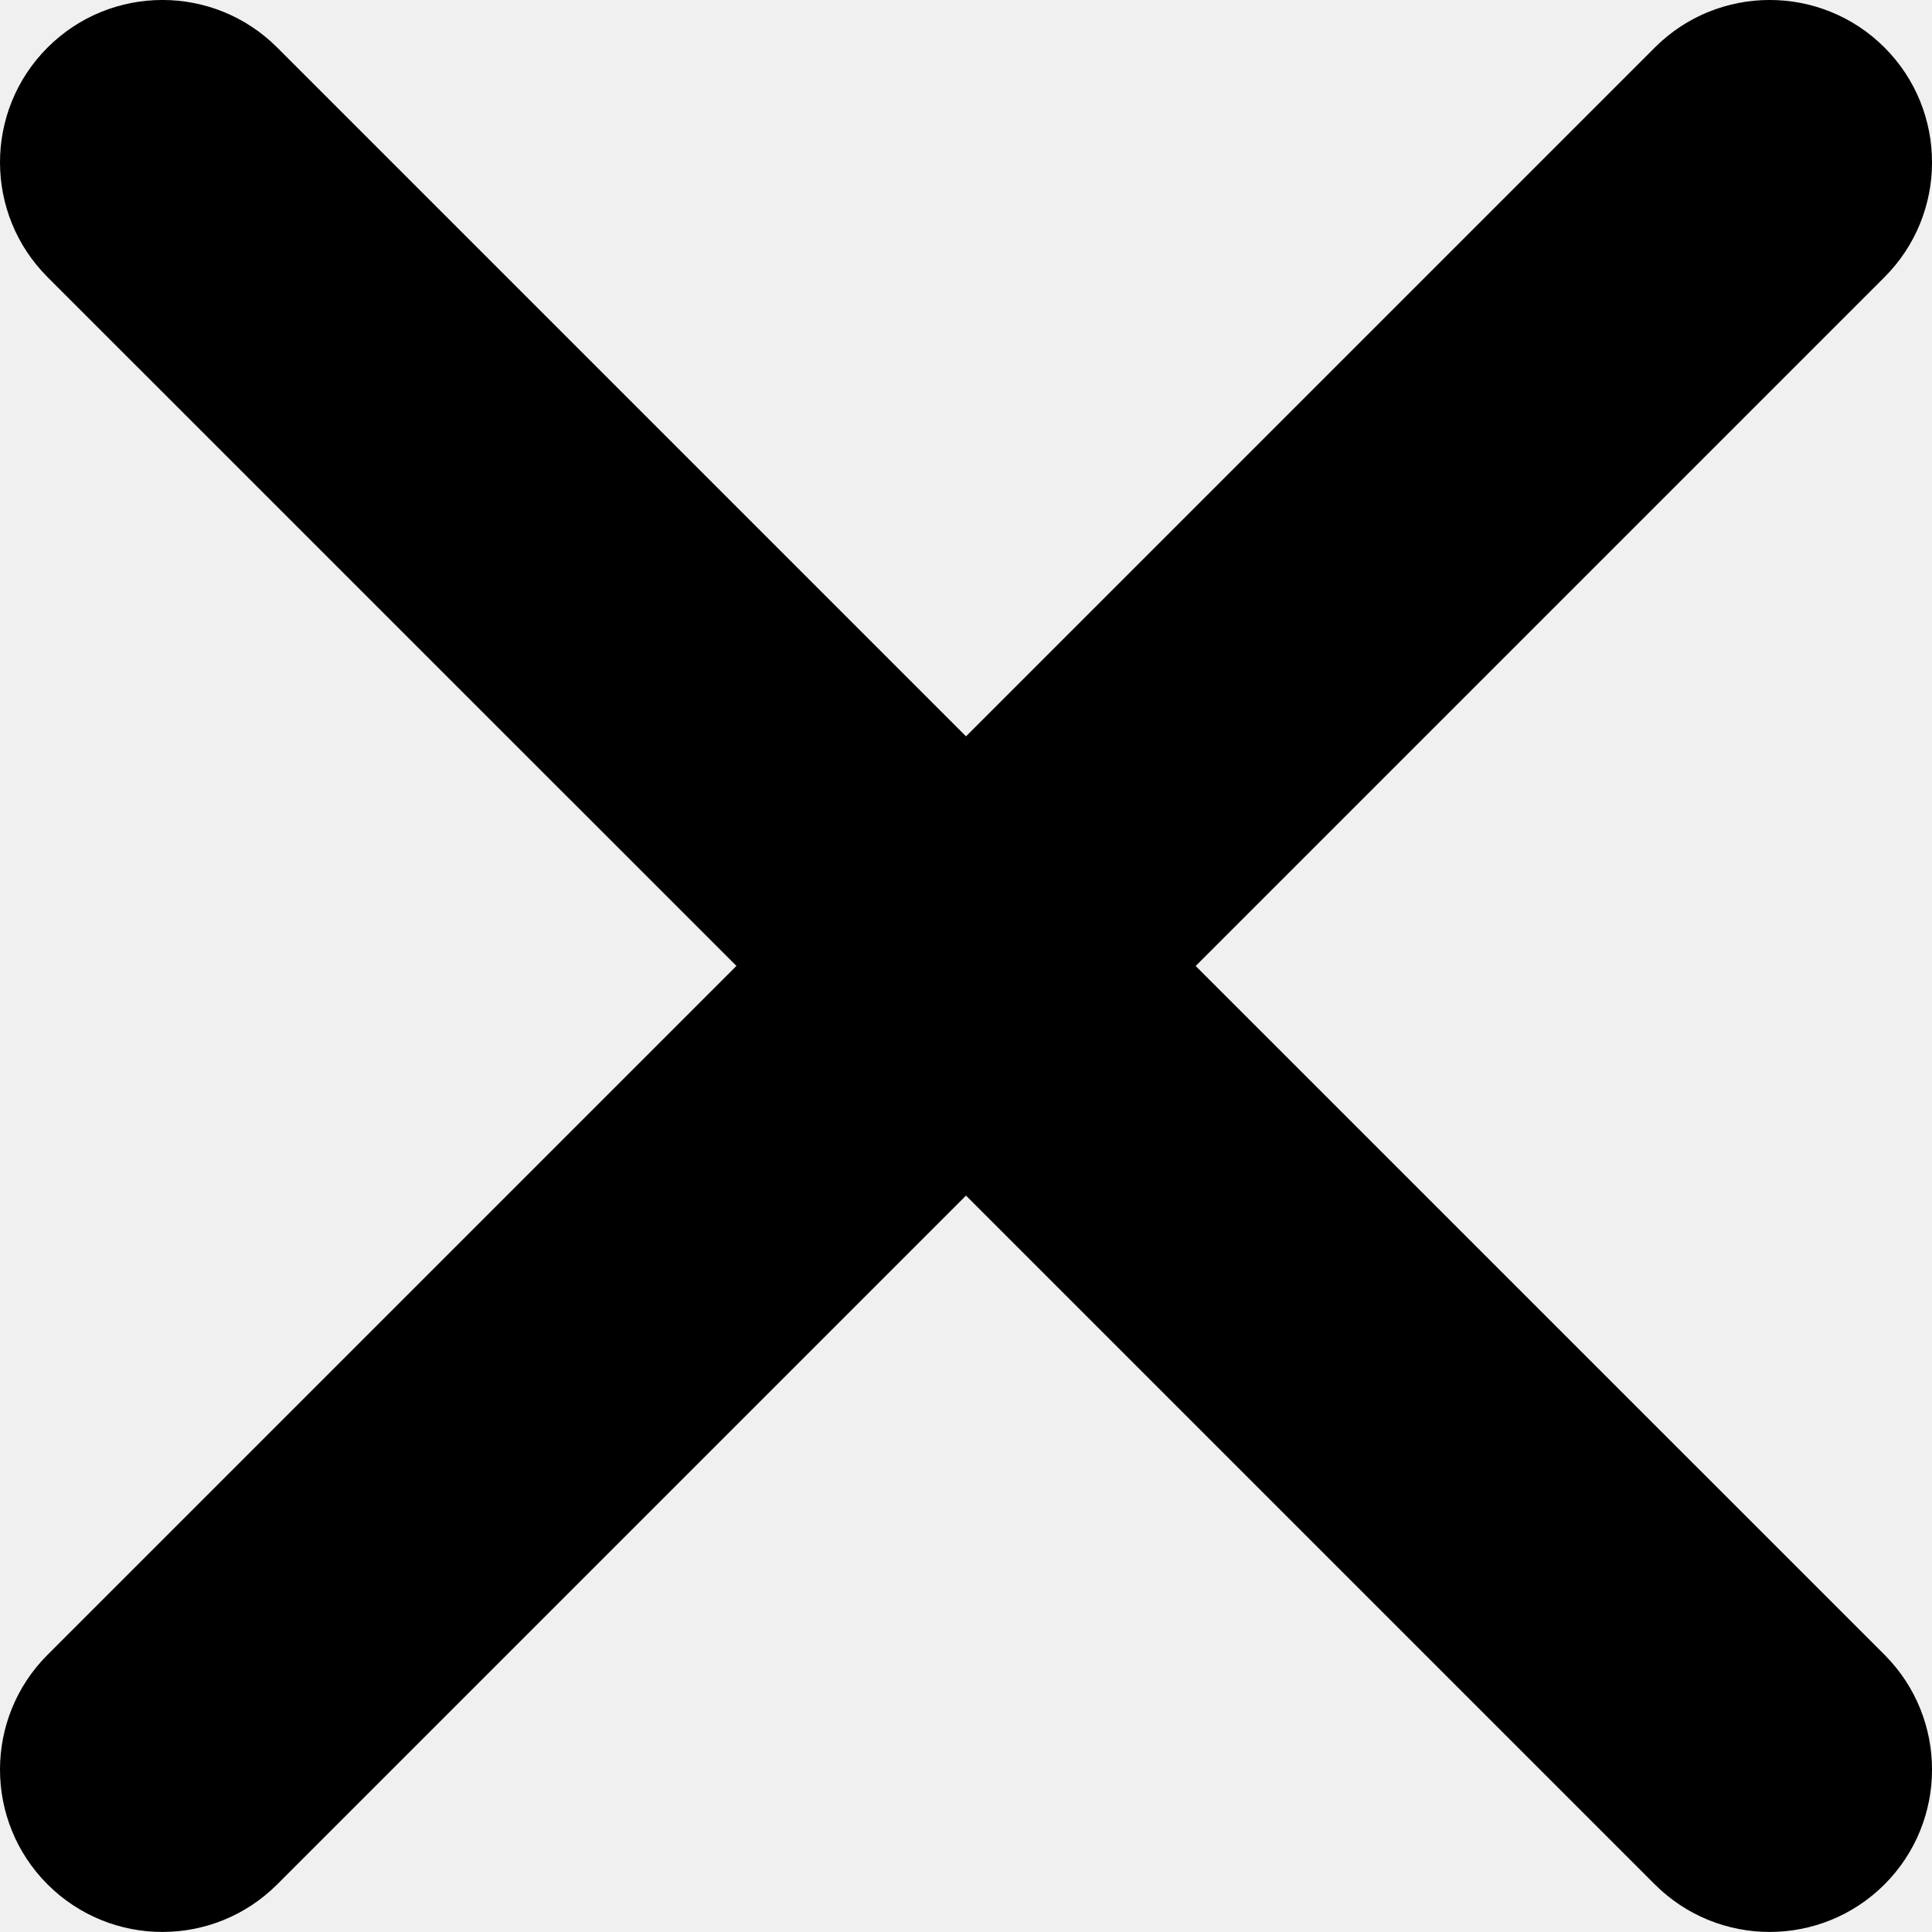
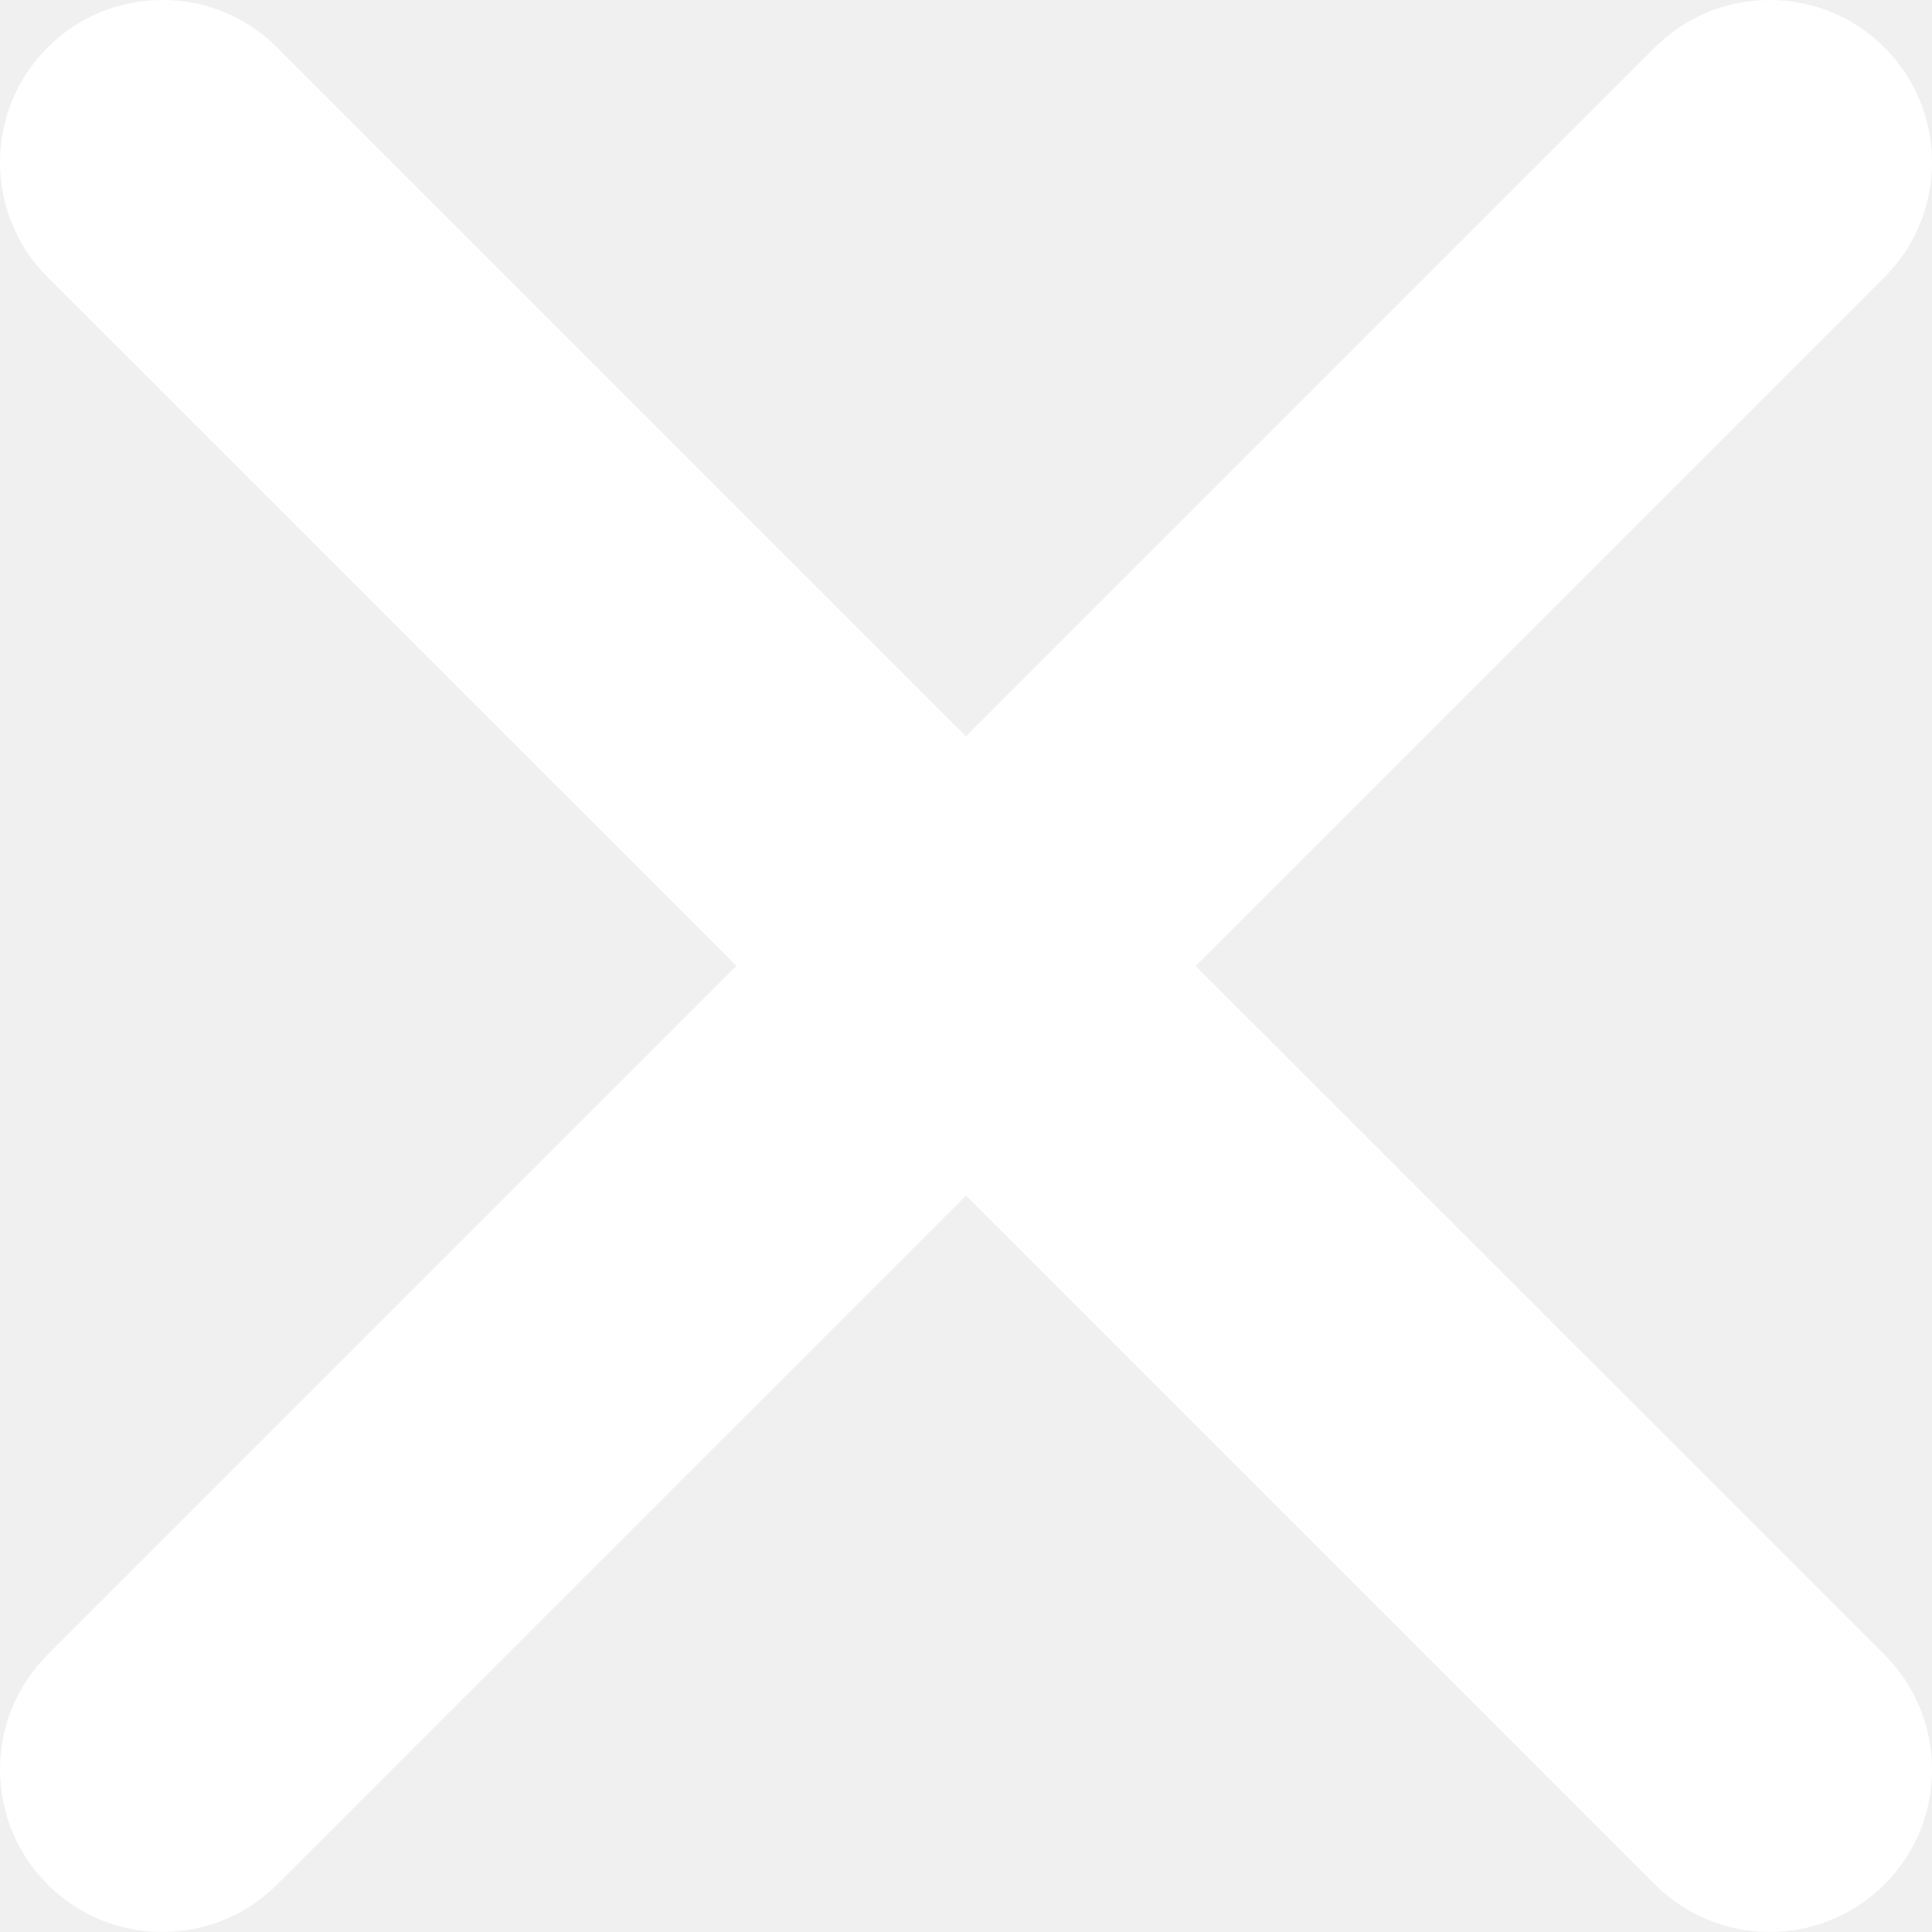
<svg xmlns="http://www.w3.org/2000/svg" width="24" height="24" viewBox="0 0 24 24" fill="none">
  <g clip-path="url(#clip0)">
-     <path fill-rule="evenodd" clip-rule="evenodd" d="M14.853 12L23.41 3.443C24.197 2.655 24.197 1.378 23.41 0.59C22.622 -0.197 21.345 -0.197 20.557 0.59L12 9.147L3.443 0.59C2.656 -0.197 1.379 -0.197 0.591 0.59C-0.197 1.378 -0.197 2.655 0.591 3.443L9.148 11.999L0.591 20.556C-0.197 21.344 -0.197 22.621 0.591 23.409C1.379 24.196 2.656 24.196 3.443 23.409L12 14.852L20.557 23.409C21.345 24.196 22.622 24.196 23.41 23.409C24.197 22.621 24.197 21.344 23.41 20.556L14.853 12Z" fill="black" />
+     <path fill-rule="evenodd" clip-rule="evenodd" d="M14.853 12L23.41 3.443C24.197 2.655 24.197 1.378 23.41 0.59C22.622 -0.197 21.345 -0.197 20.557 0.59L12 9.147L3.443 0.59C2.656 -0.197 1.379 -0.197 0.591 0.59C-0.197 1.378 -0.197 2.655 0.591 3.443L9.148 11.999L0.591 20.556C-0.197 21.344 -0.197 22.621 0.591 23.409C1.379 24.196 2.656 24.196 3.443 23.409L12 14.852L20.557 23.409C21.345 24.196 22.622 24.196 23.41 23.409C24.197 22.621 24.197 21.344 23.41 20.556L14.853 12Z" fill="#fff" />
  </g>
  <defs>
    <clipPath id="clip0">
      <rect width="24" height="24" fill="white" />
    </clipPath>
  </defs>
</svg>
